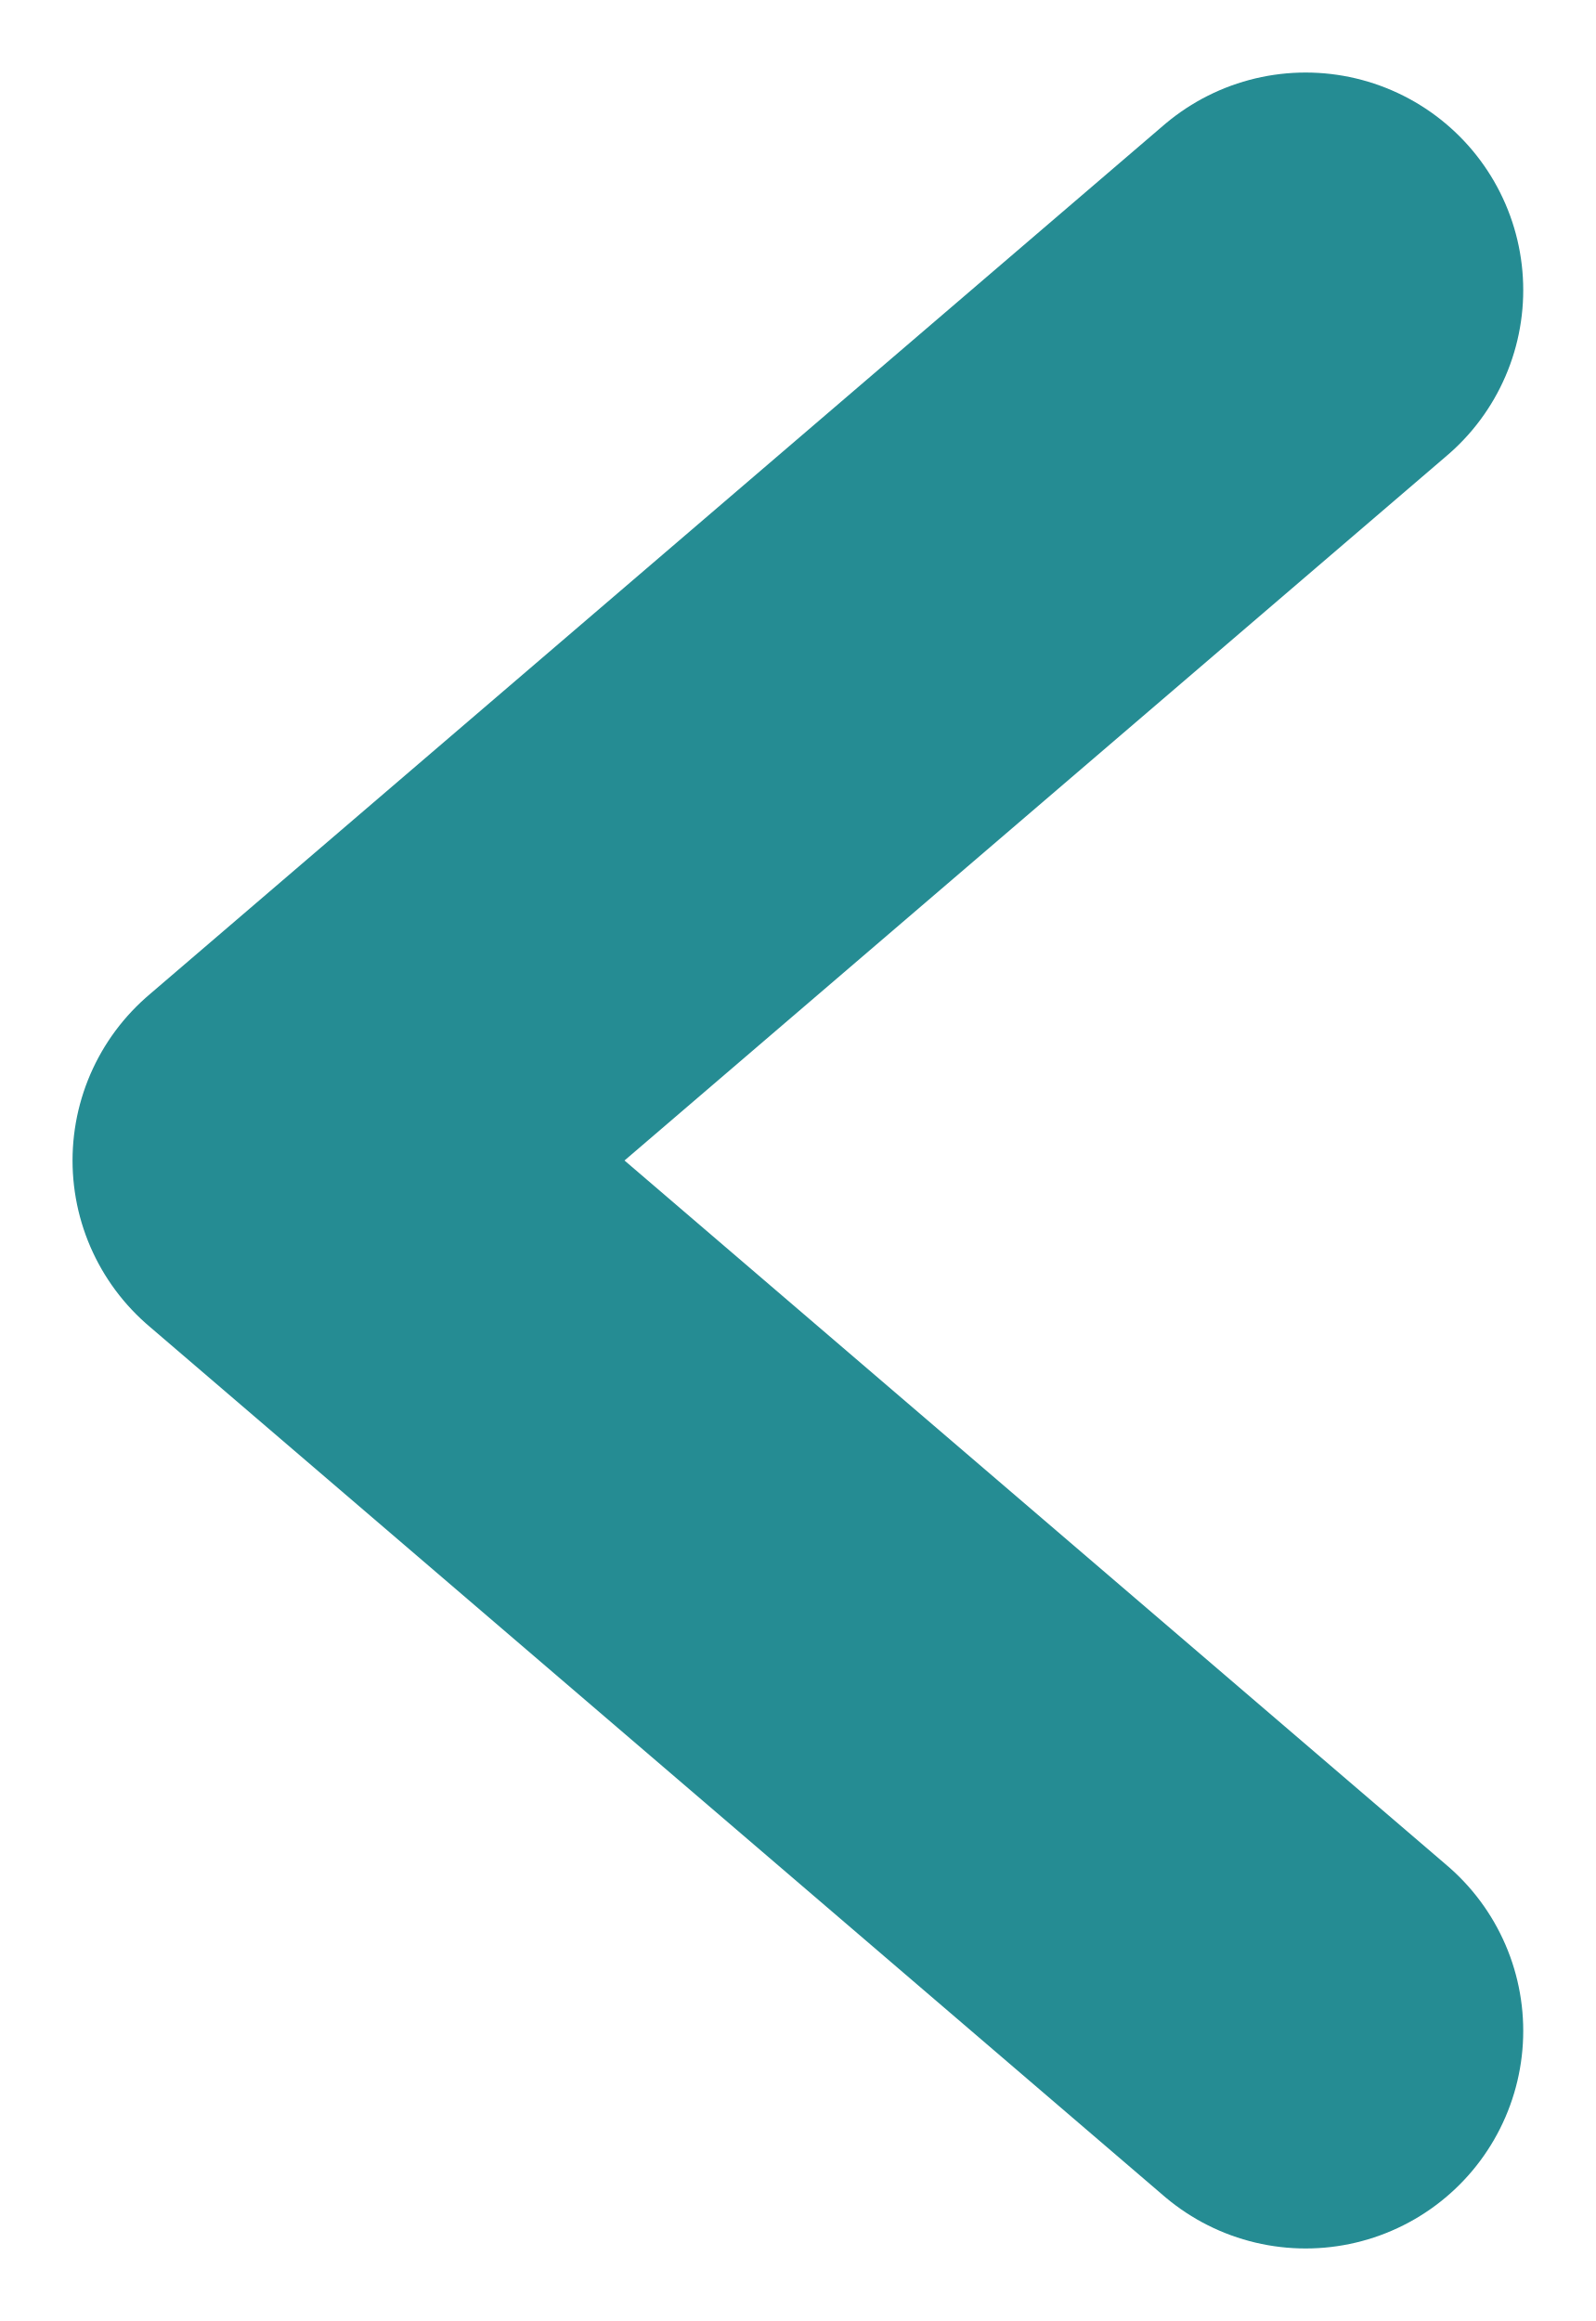
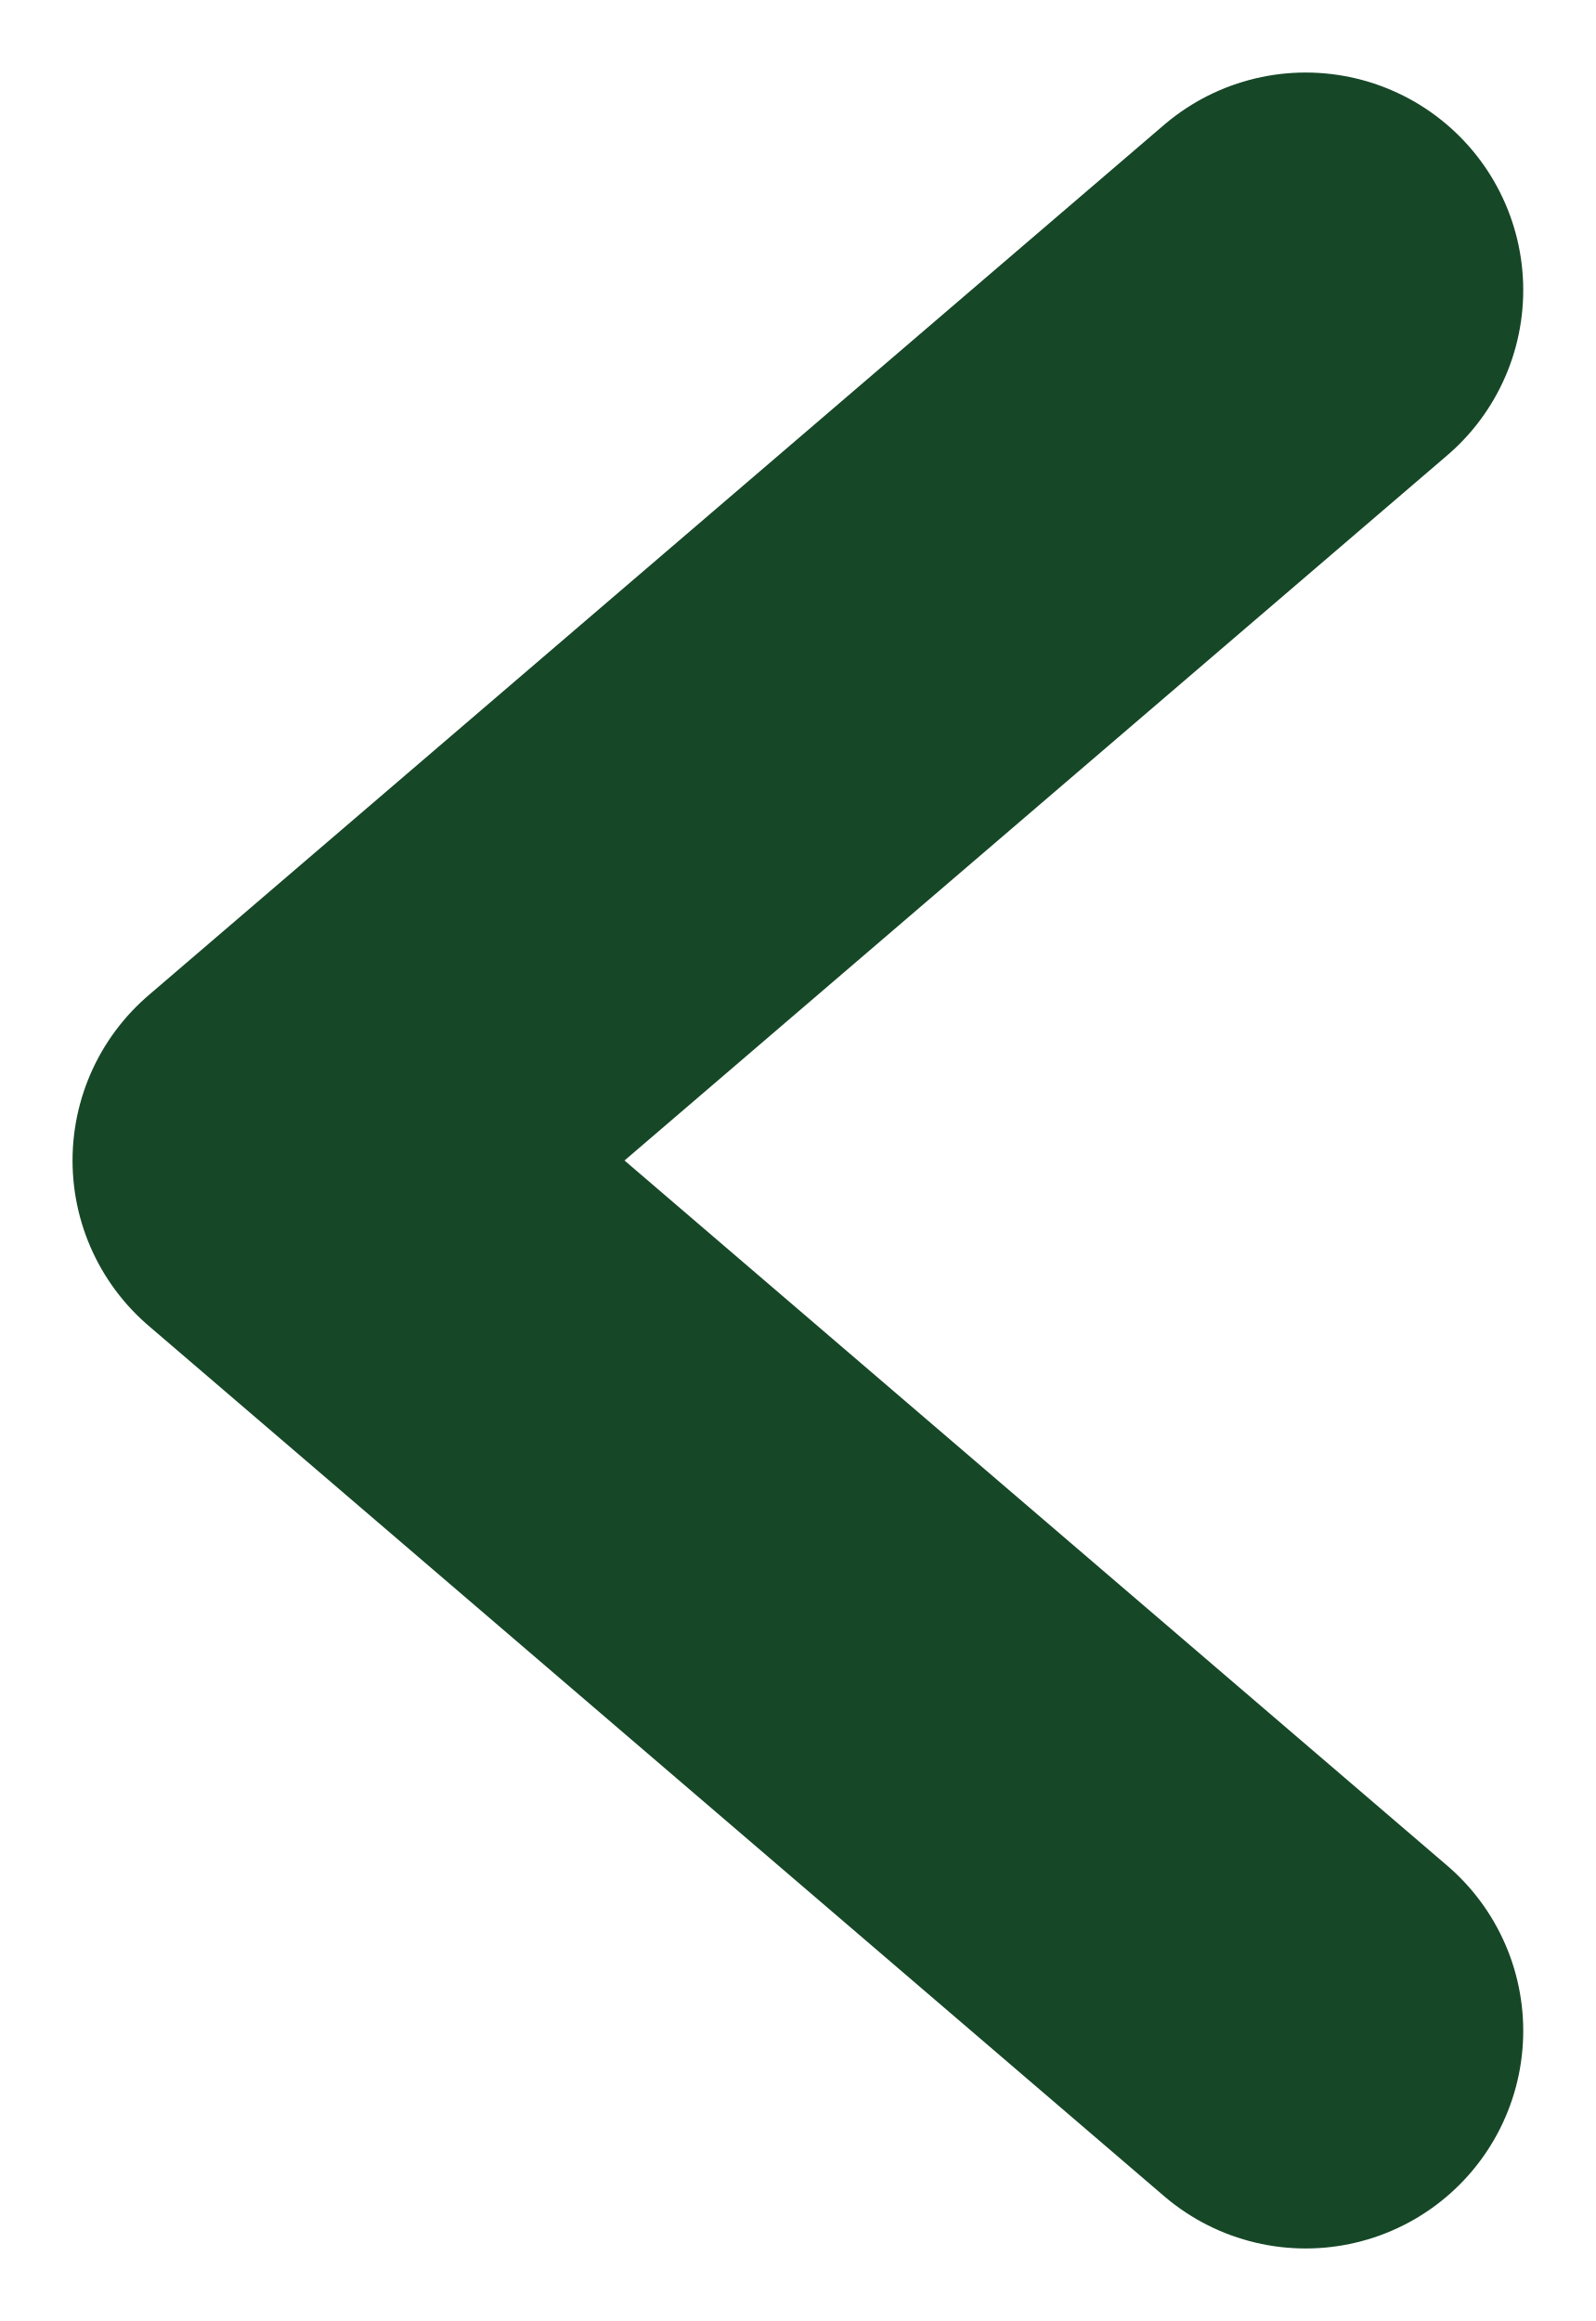
<svg xmlns="http://www.w3.org/2000/svg" width="11" height="16" viewBox="0 0 11 16" fill="none">
-   <path d="M9 2L2 8L9 14" stroke="#258c93" stroke-width="3" stroke-linecap="round" stroke-linejoin="round" />
+   <path d="M9 2L2 8L9 14" stroke="#164727" stroke-width="3" stroke-linecap="round" stroke-linejoin="round" />
</svg>
